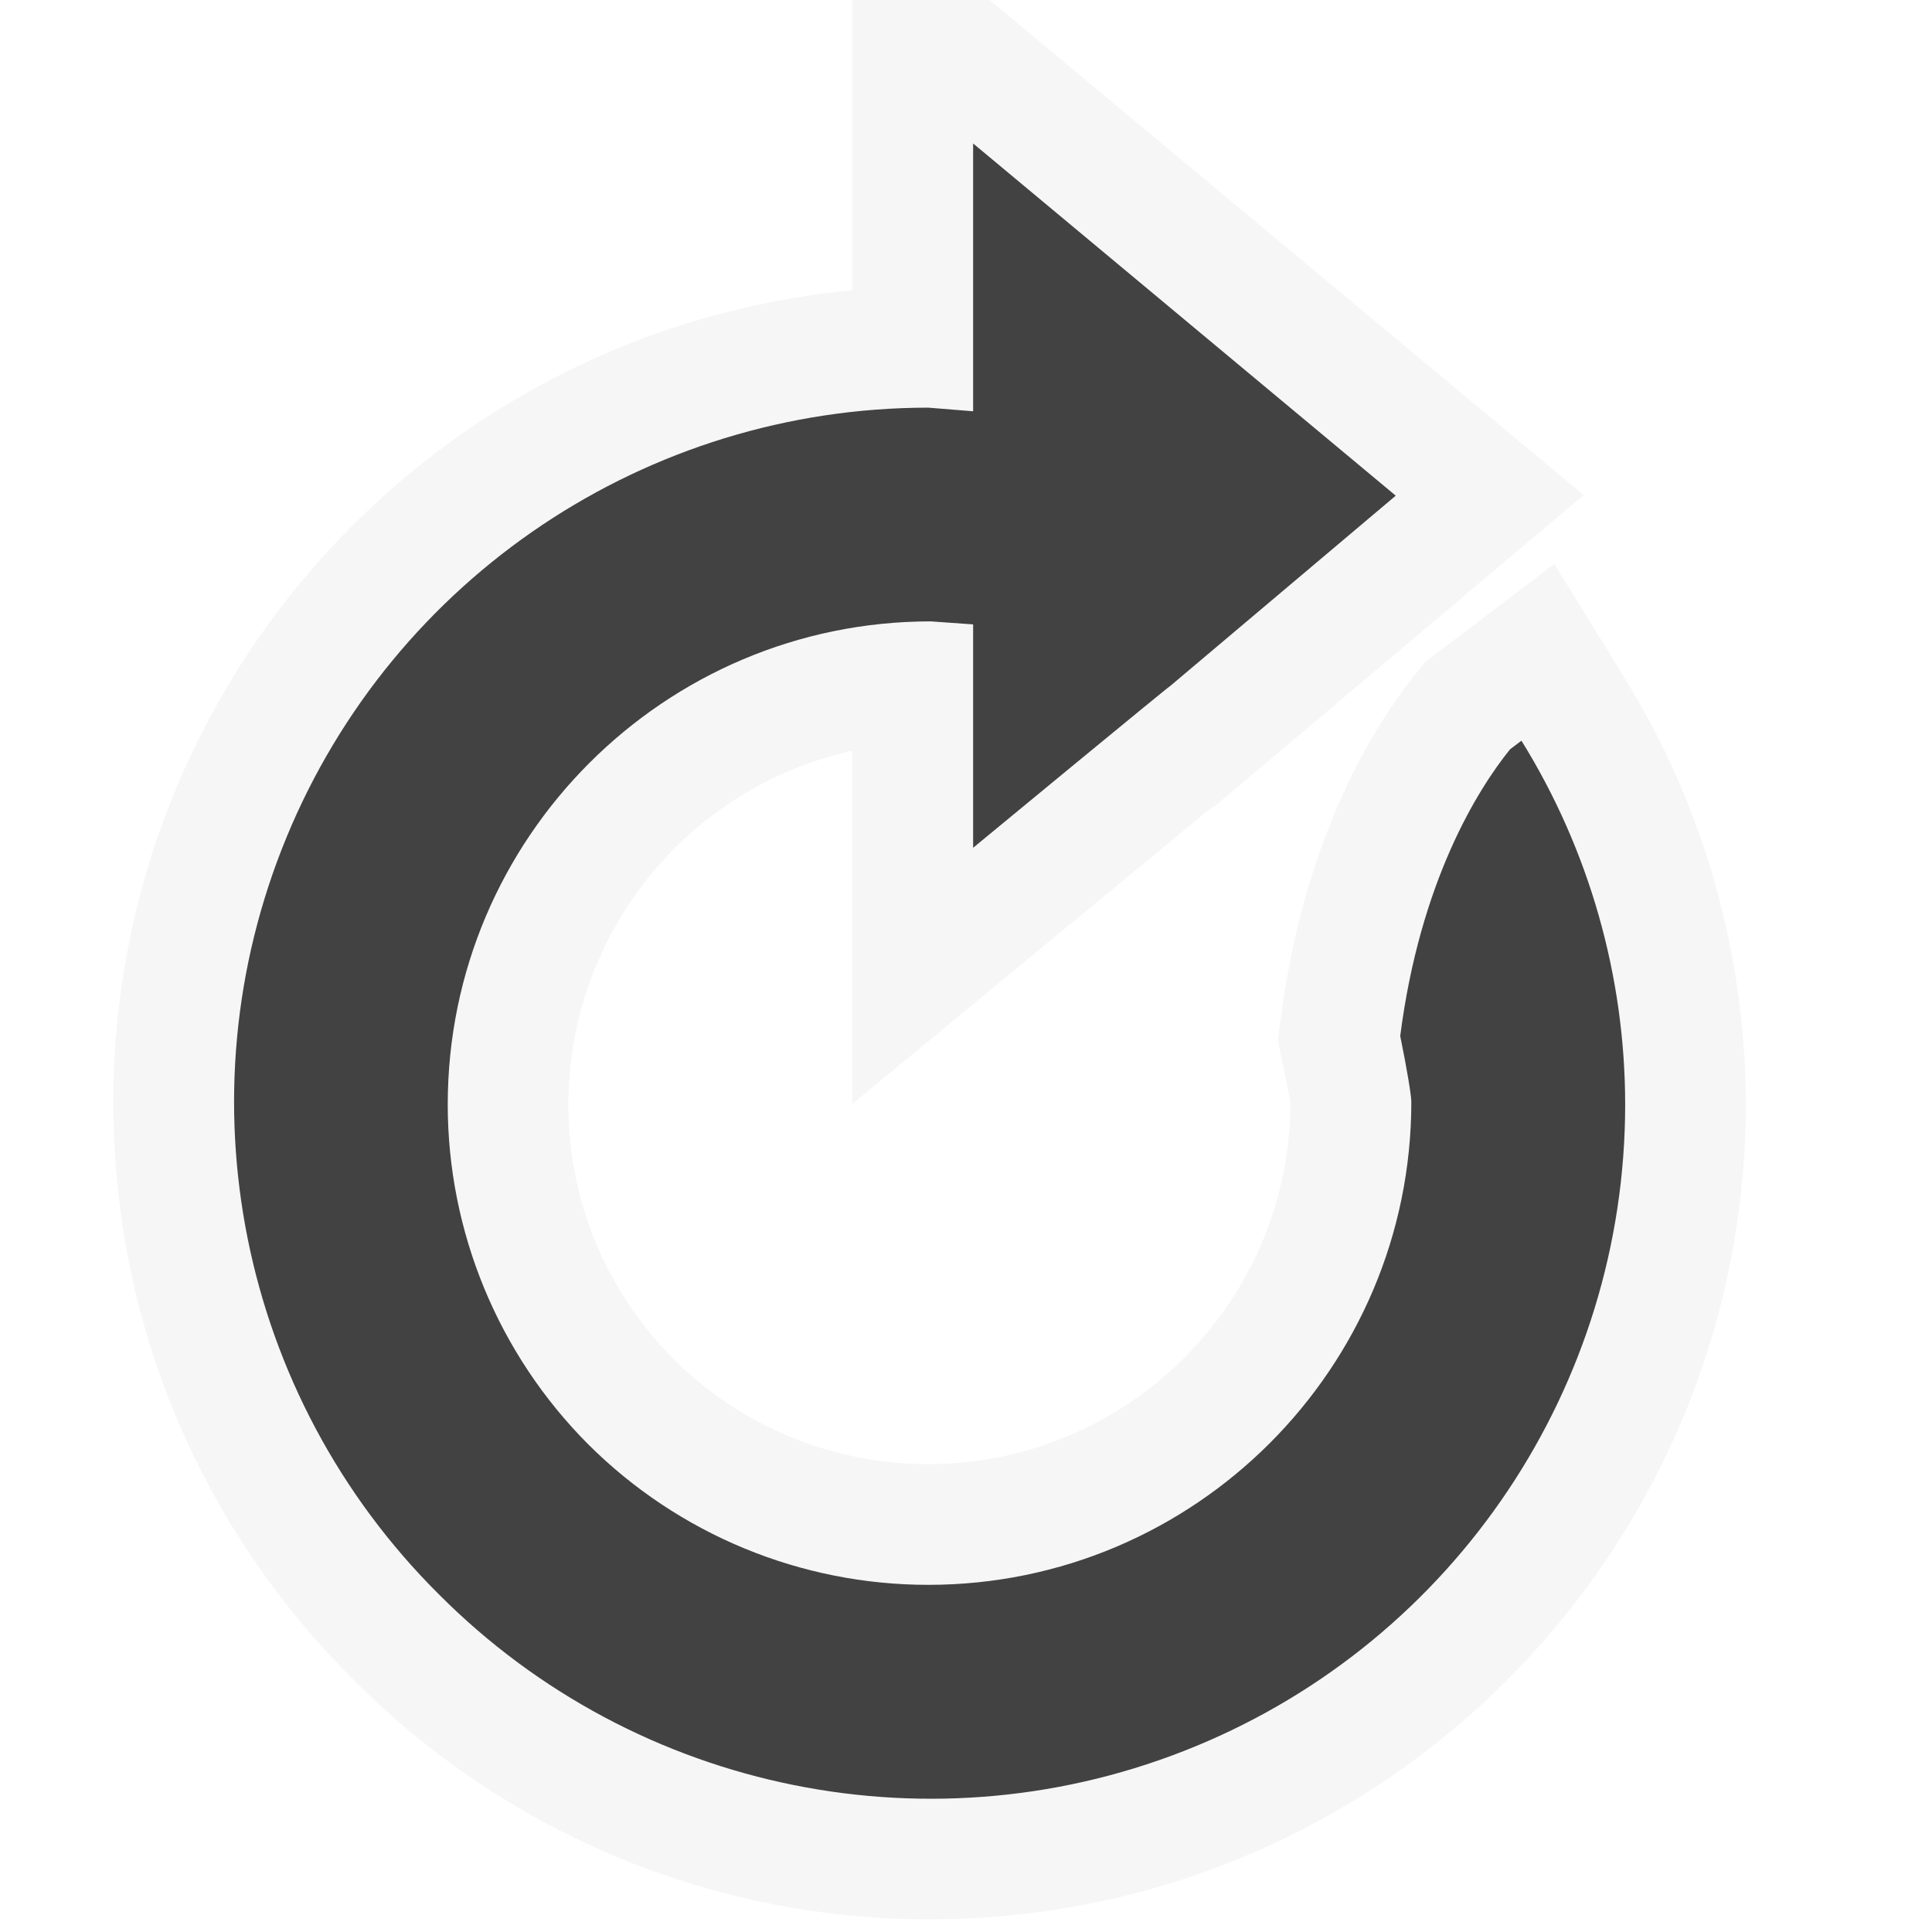
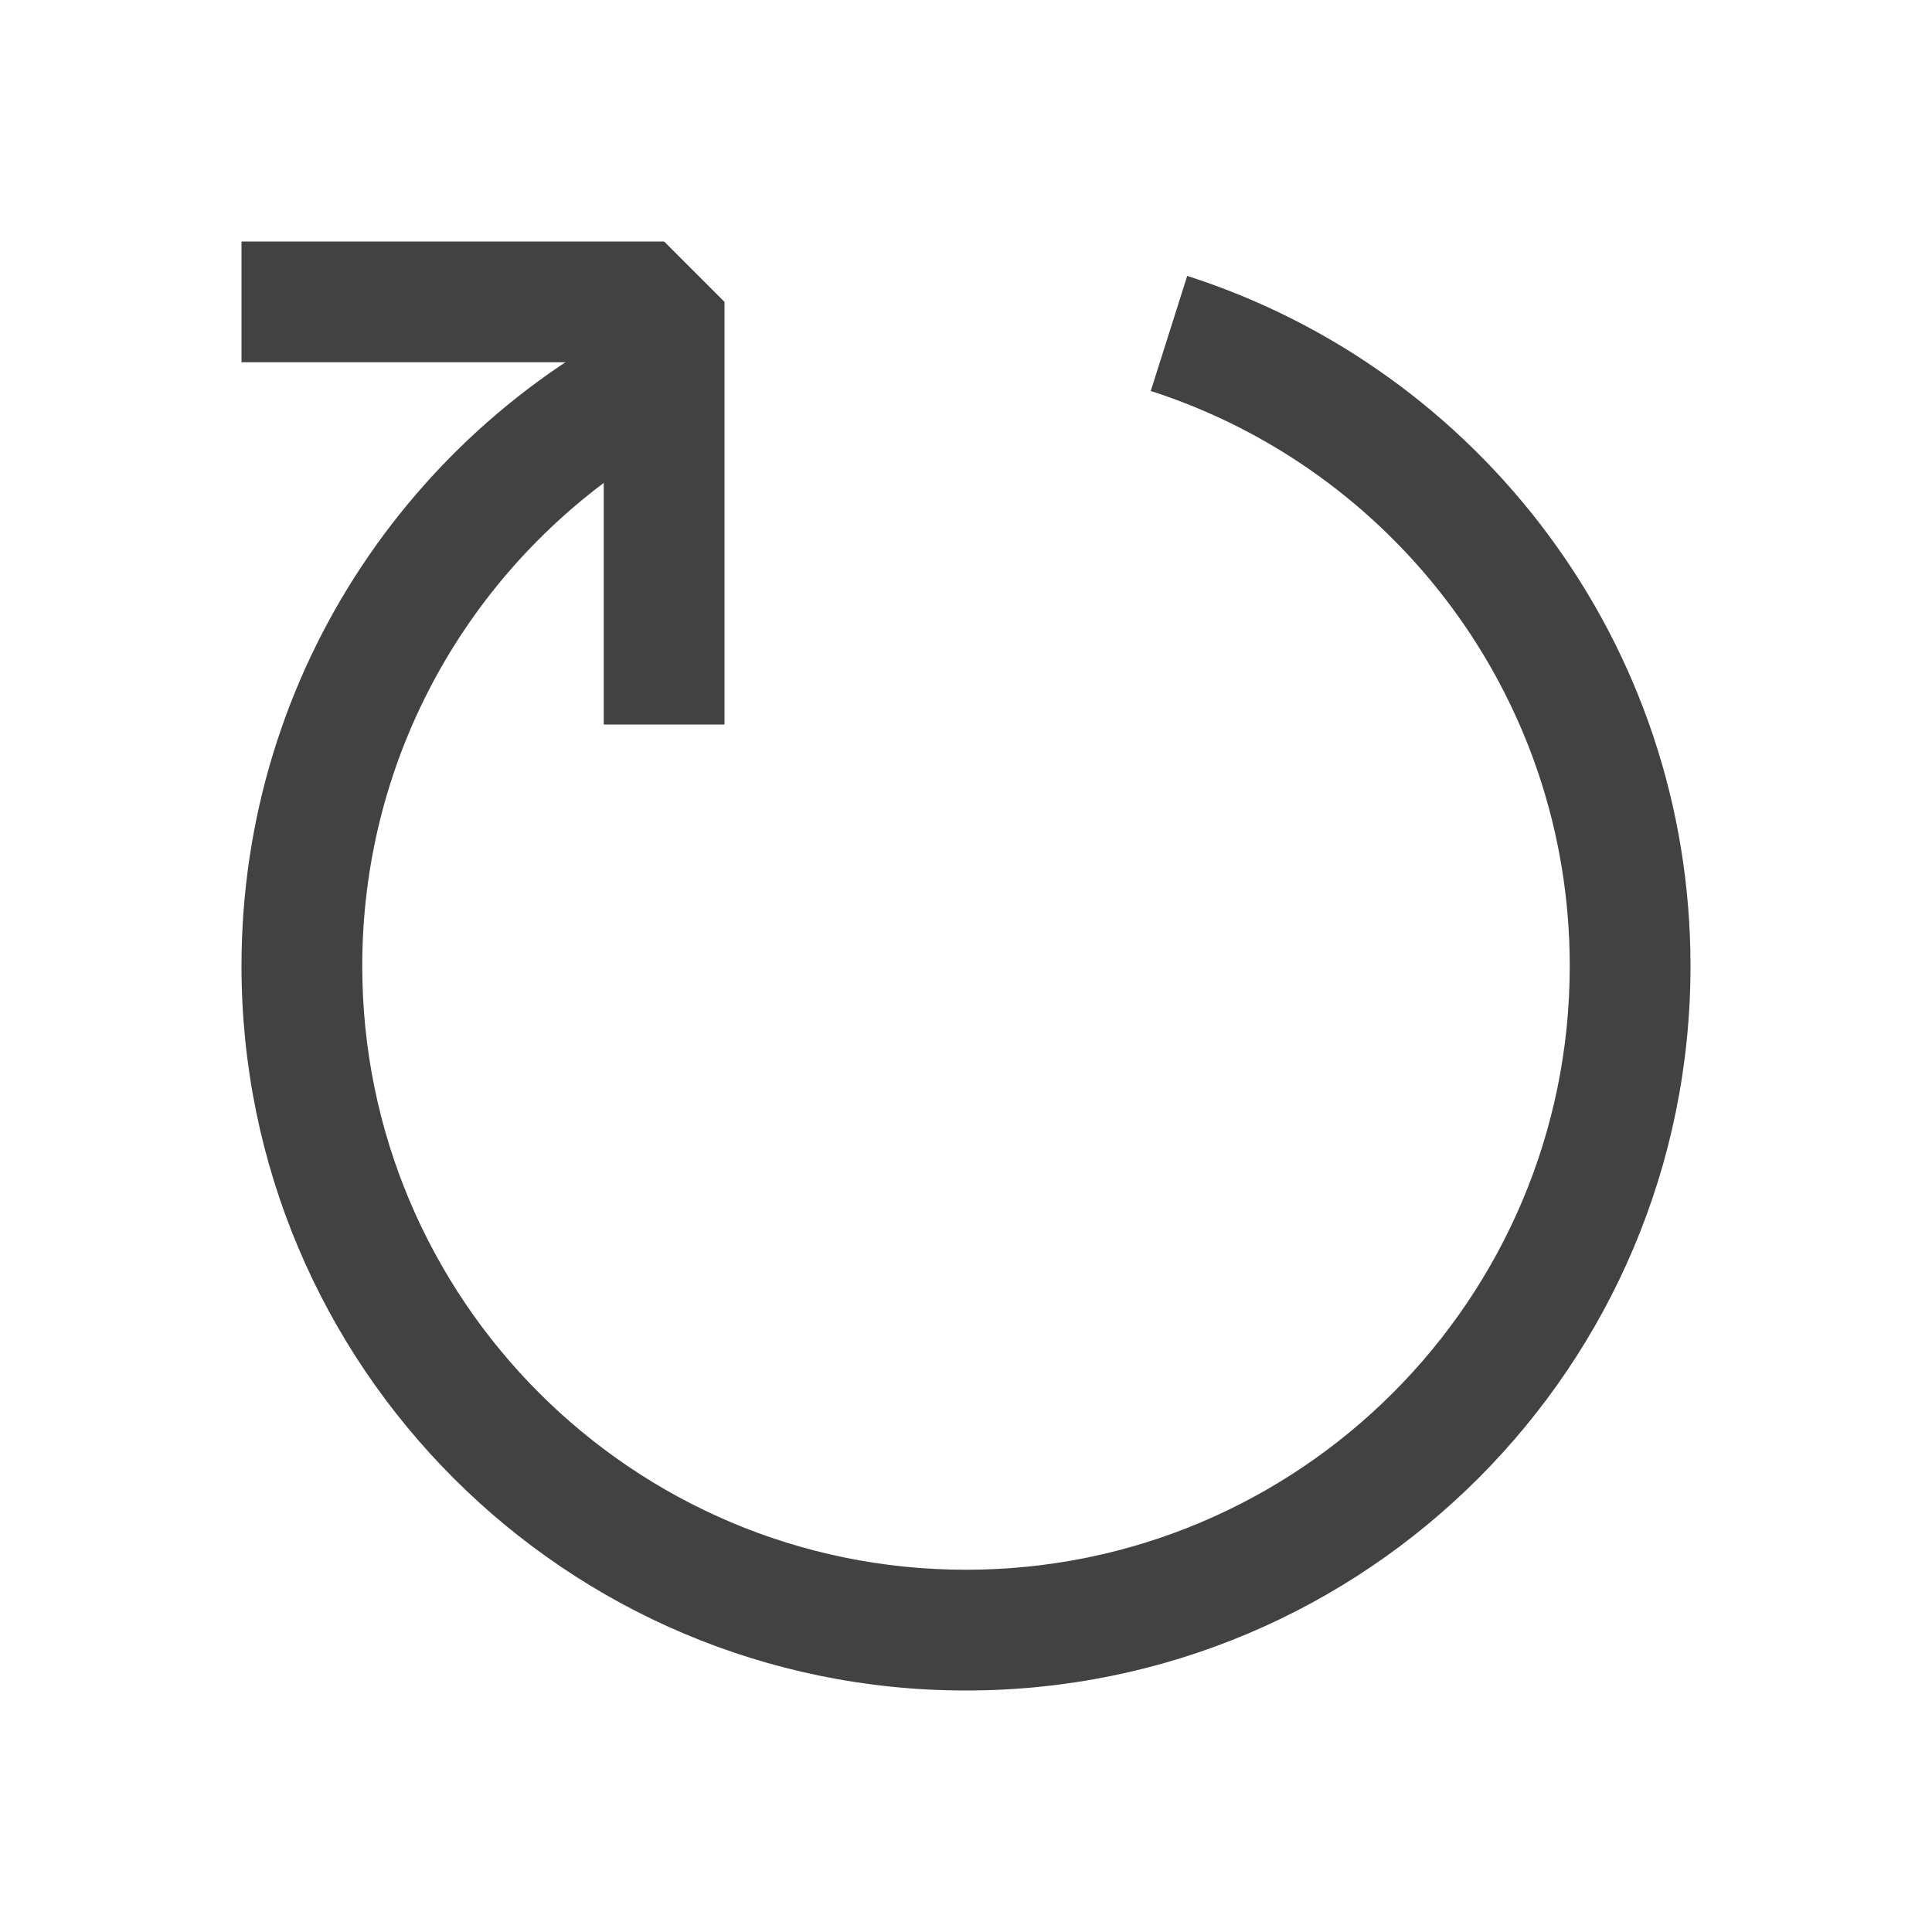
- <svg xmlns="http://www.w3.org/2000/svg" width="16" height="16">
-   <path d="M13.451 5.609l-.579-.939-1.068.812-.076.094c-.335.415-.927 1.341-1.124 2.876l-.021.165.033.163.071.345c0 1.654-1.346 3-3 3a2.98 2.98 0 0 1-2.107-.868 2.98 2.98 0 0 1-.873-2.111 3.004 3.004 0 0 1 2.351-2.929v2.926s2.528-2.087 2.984-2.461h.012L13.115 4.1 8.196 0H7.059v2.404A6.759 6.759 0 0 0 .938 9.125c0 1.809.707 3.508 1.986 4.782a6.707 6.707 0 0 0 4.784 1.988 6.758 6.758 0 0 0 6.75-6.75 6.741 6.741 0 0 0-1.007-3.536z" fill="#F6F6F6" />
-   <path d="M12.6 6.134l-.094.071c-.269.333-.746 1.096-.91 2.375.057.277.092.495.092.545 0 2.206-1.794 4-4 4a3.986 3.986 0 0 1-2.817-1.164 3.987 3.987 0 0 1-1.163-2.815c0-2.206 1.794-4 4-4l.351.025v1.85S9.685 5.679 9.69 5.682l1.869-1.577-3.5-2.917v2.218l-.371-.03a5.75 5.75 0 0 0-4.055 9.826 5.75 5.75 0 0 0 9.826-4.056 5.725 5.725 0 0 0-.859-3.012z" fill="#424242" />
+ <svg xmlns="http://www.w3.org/2000/svg" width="16" height="16" viewBox="0 0 16 16" fill="none">
+   <path fill-rule="evenodd" clip-rule="evenodd" d="M5.563 2.516C3.463 3.45 2 5.554 2 8C2 11.314 4.686 14 8 14C11.314 14 14 11.314 14 8C14 5.325 12.25 3.059 9.832 2.285L9.53 3.238C11.543 3.885 13 5.772 13 8C13 10.761 10.761 13 8 13C5.239 13 3 10.761 3 8C3 6.311 3.837 4.818 5.12 3.912L5.563 2.516Z" fill="#424242" />
+   <path fill-rule="evenodd" clip-rule="evenodd" d="M5 3H2V2H5.5L6 2.5V6H5V3Z" fill="#424242" />
</svg>
